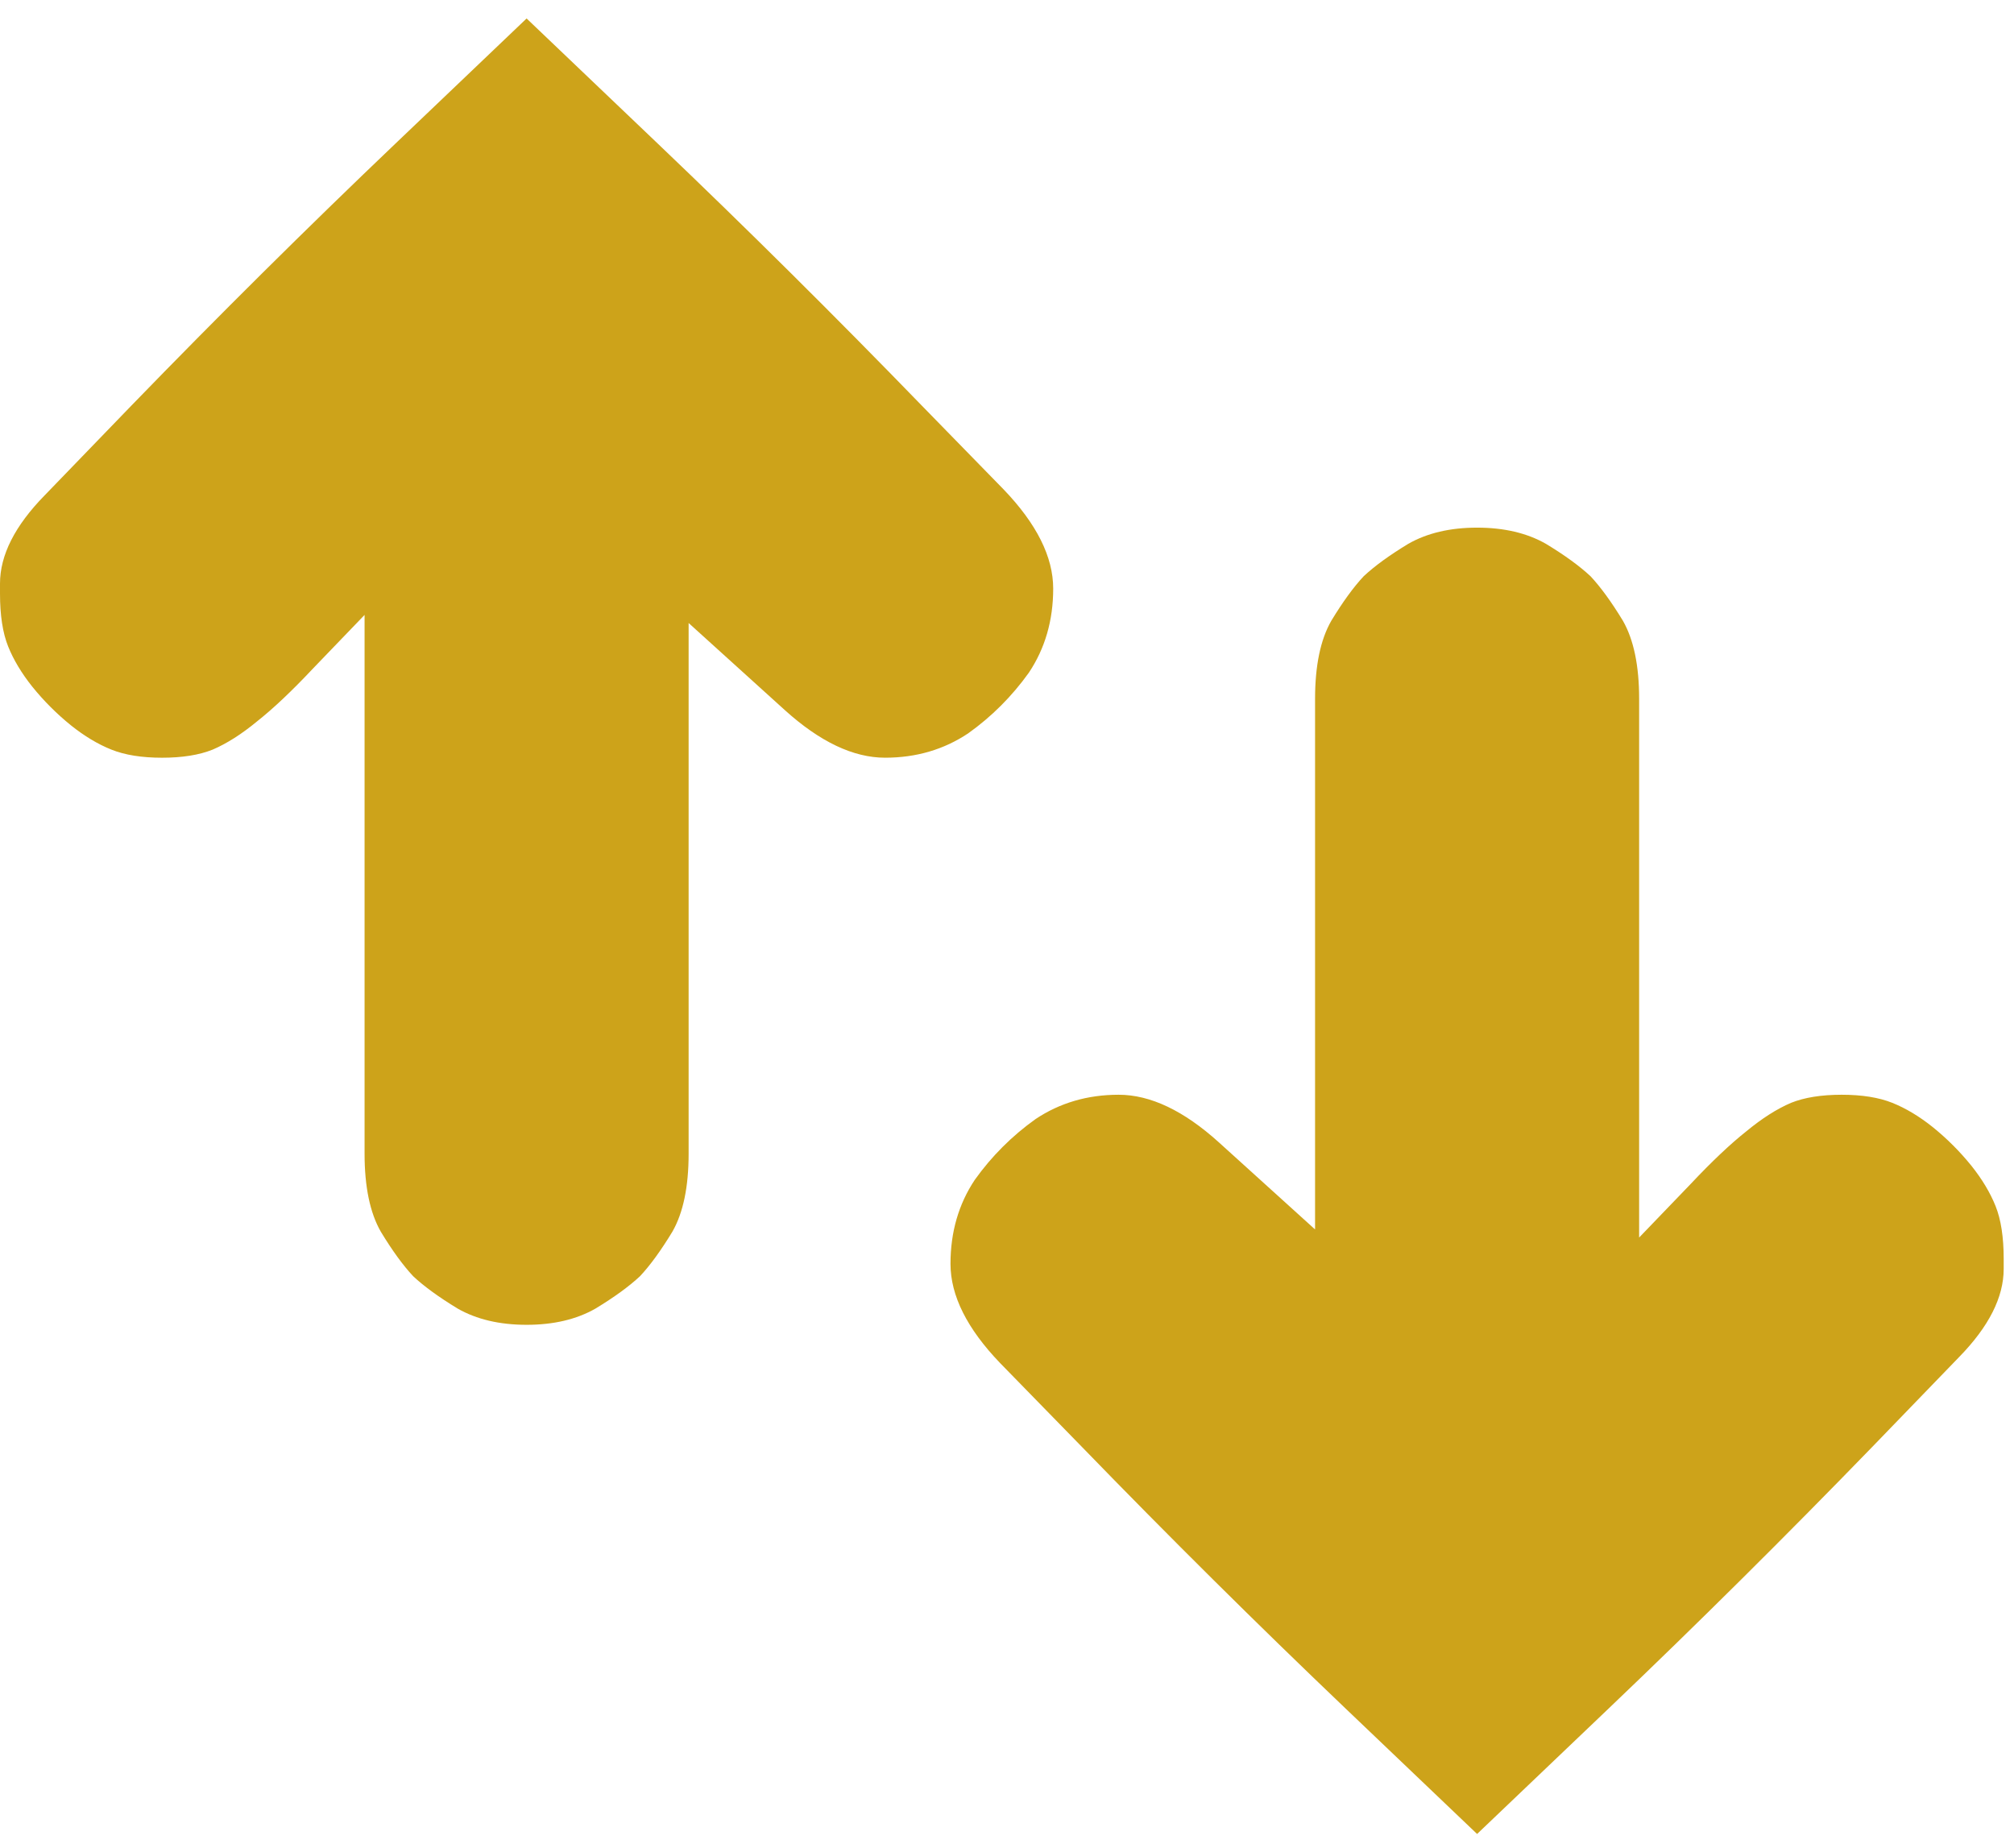
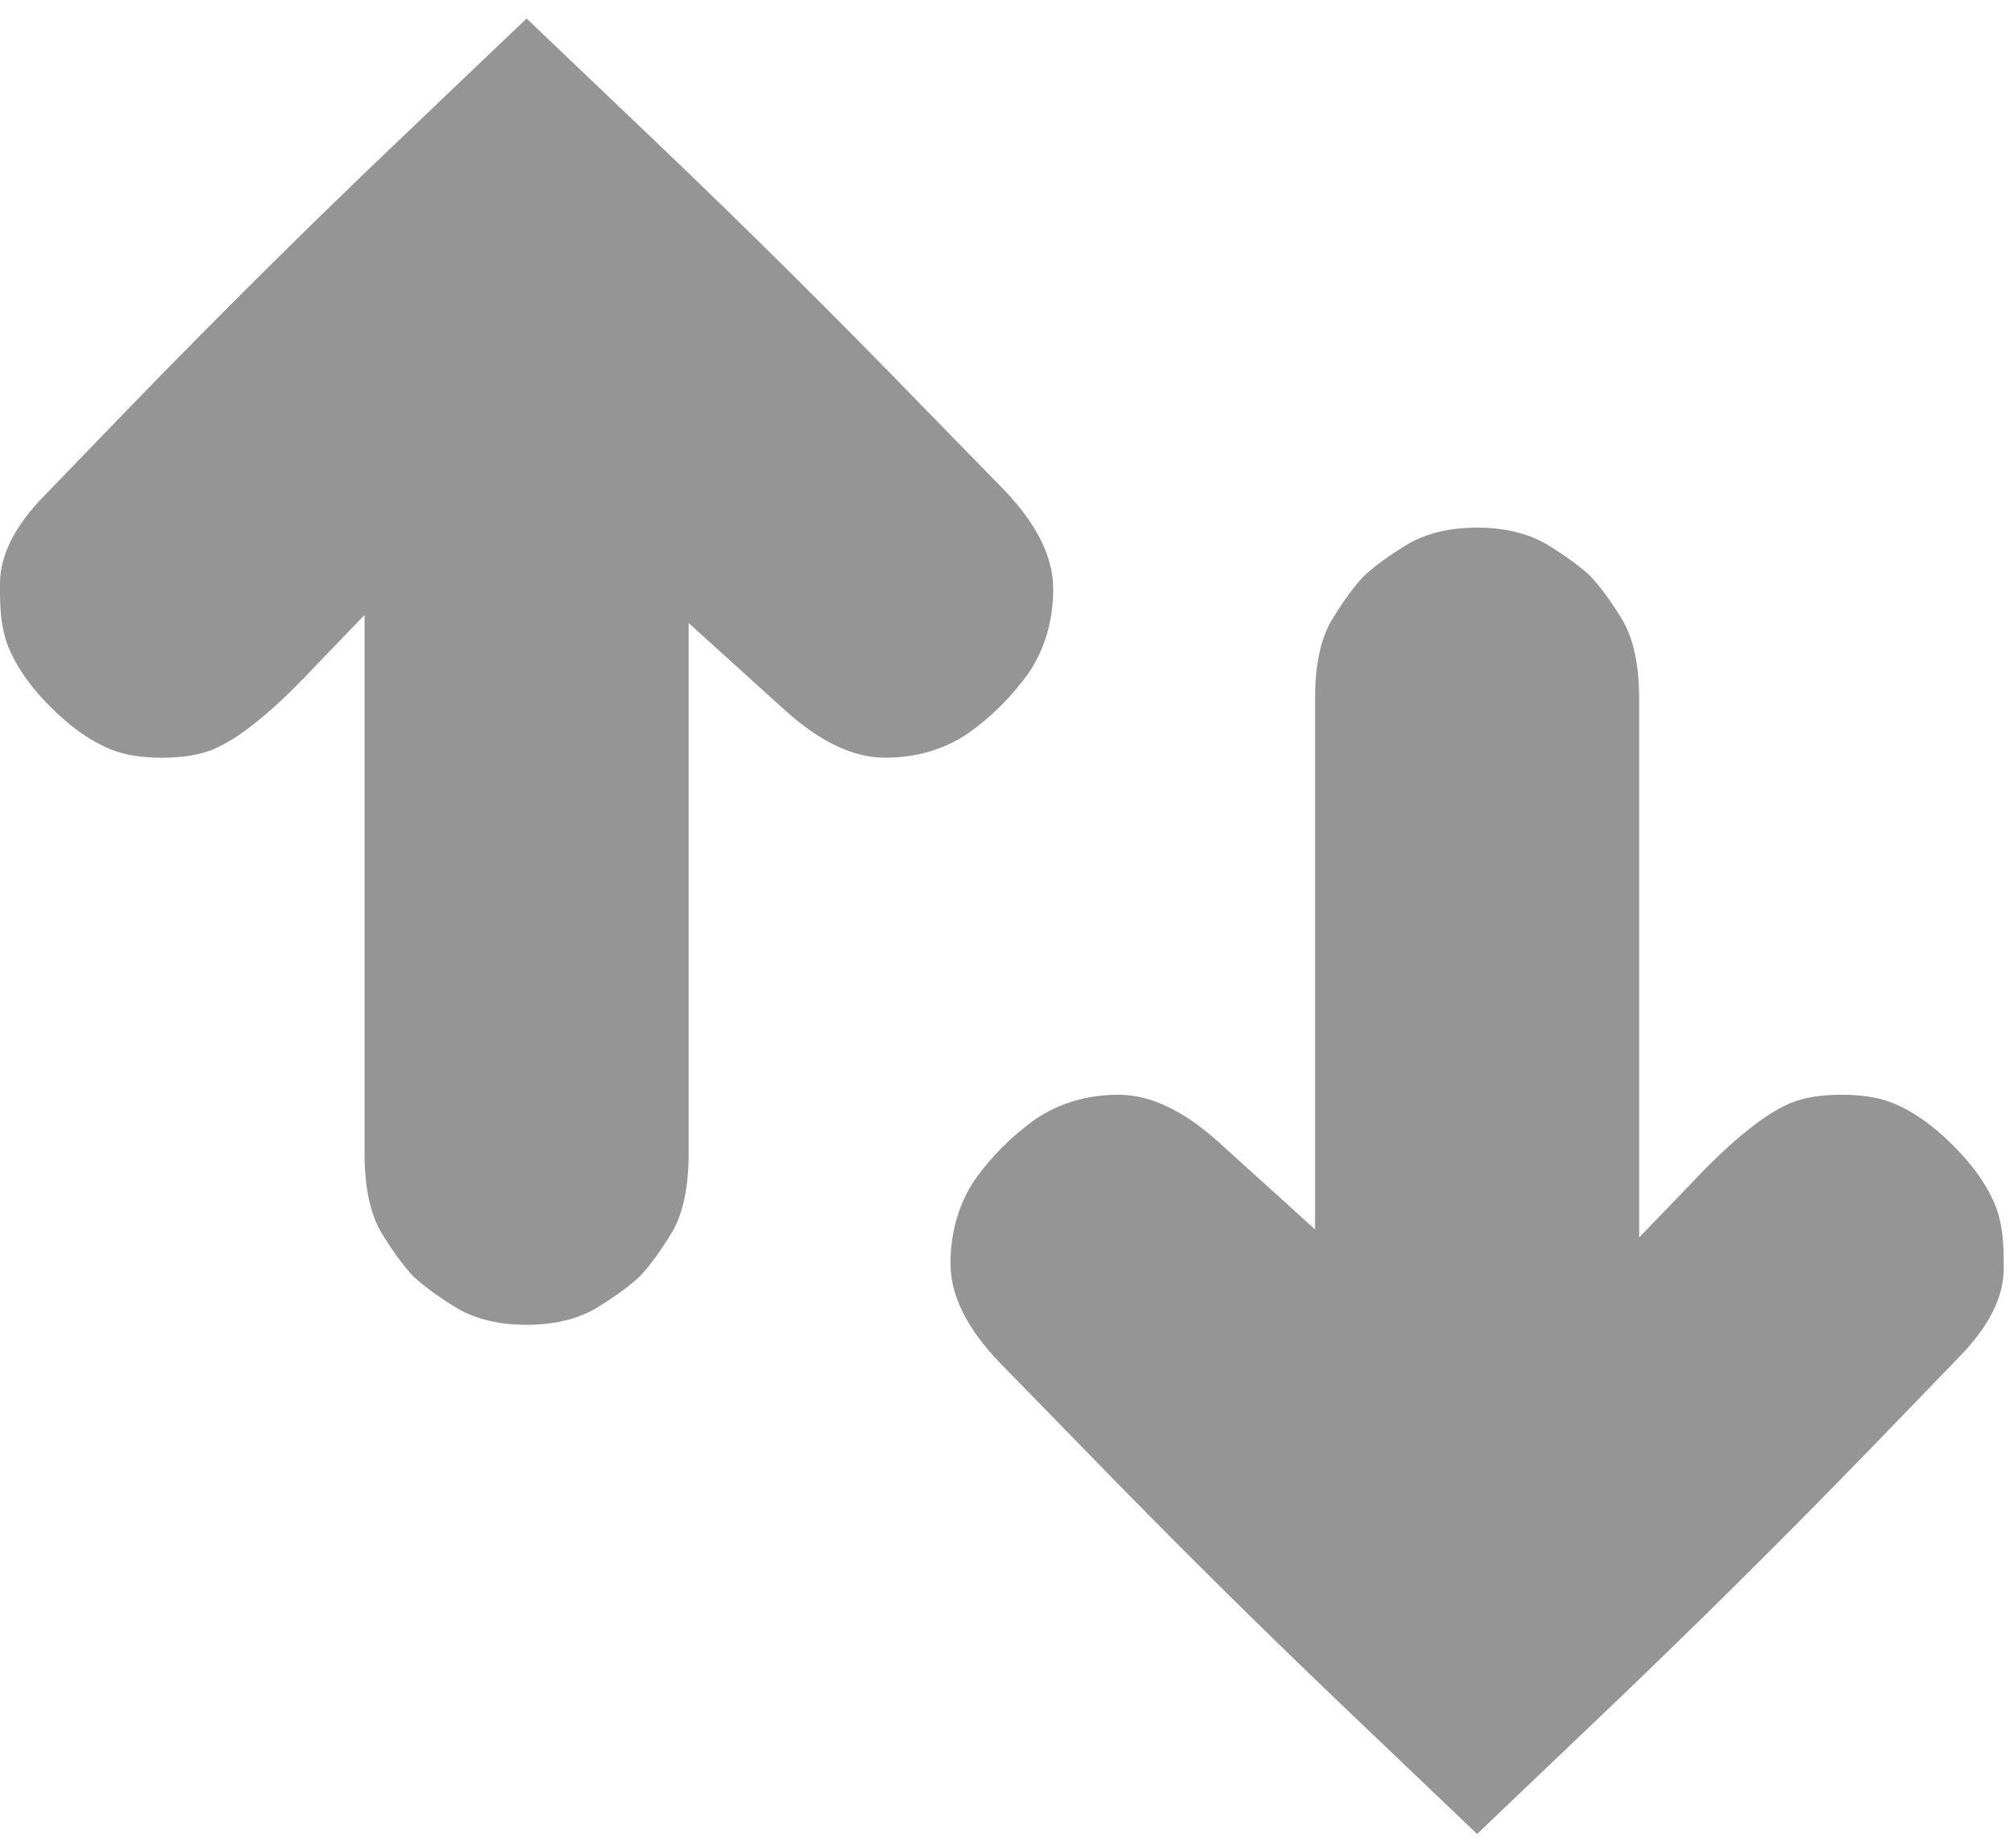
<svg xmlns="http://www.w3.org/2000/svg" width="109px" height="100px" viewBox="0 0 109 100" version="1.1">
  <defs />
  <g id="Page-1" stroke="none" stroke-width="1" fill="none" fill-rule="evenodd">
-     <path d="M32.994,64.851 C34.71,64.851 36.501,63.956 38.365,62.165 L42.913,57.726 C47.774,53.012 52.487,48.262 57.054,43.476 L63.851,36.351 L57.054,29.226 C52.487,24.439 47.774,19.689 42.914,14.976 L38.036,10.263 C36.392,8.655 34.803,7.851 33.268,7.851 L32.72,7.851 C31.551,7.851 30.601,7.997 29.87,8.289 C29.14,8.582 28.409,9.02 27.678,9.605 C26.911,10.226 26.217,10.92 25.595,11.688 C25.011,12.419 24.572,13.149 24.28,13.88 C23.987,14.611 23.841,15.524 23.841,16.62 C23.841,17.716 23.987,18.63 24.28,19.36 C24.609,20.128 25.12,20.932 25.815,21.772 C26.509,22.649 27.459,23.654 28.665,24.787 L31.57,27.582 L2.412,27.582 C0.621,27.582 -0.785,27.874 -1.809,28.459 C-2.832,29.079 -3.636,29.665 -4.221,30.212 C-4.769,30.797 -5.354,31.601 -5.975,32.624 C-6.558,33.647 -6.851,34.89 -6.851,36.351 C-6.851,37.813 -6.558,39.055 -5.974,40.077 C-5.353,41.101 -4.768,41.904 -4.22,42.489 C-3.636,43.037 -2.832,43.622 -1.808,44.243 C-0.785,44.828 0.621,45.12 2.412,45.12 L31.132,45.12 L26.418,50.327 C24.701,52.227 23.842,54.036 23.842,55.753 C23.842,57.434 24.281,58.931 25.158,60.247 C26.07,61.526 27.167,62.621 28.445,63.535 C29.76,64.412 31.277,64.851 32.994,64.851 Z" id="Shape" fill="#CDA31A" transform="translate(28.5, 36.35087) rotate(-90) translate(-28.5, -36.35087) " />
-     <path d="M84.436,92.409 C86.153,92.409 87.944,91.514 89.807,89.723 L94.356,85.284 C99.216,80.57 103.929,75.82 108.496,71.034 L115.293,63.909 L108.497,56.784 C103.93,51.997 99.216,47.247 94.356,42.534 L89.479,37.82 C87.834,36.213 86.245,35.409 84.71,35.409 L84.162,35.409 C82.994,35.409 82.043,35.555 81.313,35.847 C80.582,36.14 79.851,36.578 79.12,37.162 C78.353,37.783 77.659,38.478 77.038,39.245 C76.453,39.976 76.015,40.707 75.722,41.438 C75.43,42.169 75.284,43.082 75.284,44.178 C75.284,45.274 75.43,46.188 75.722,46.918 C76.051,47.686 76.563,48.489 77.257,49.33 C77.952,50.207 78.902,51.211 80.107,52.344 L83.012,55.139 L53.854,55.139 C52.064,55.139 50.657,55.432 49.633,56.016 C48.611,56.637 47.807,57.222 47.221,57.77 C46.674,58.355 46.088,59.158 45.468,60.182 C44.884,61.205 44.591,62.447 44.591,63.909 C44.591,65.371 44.884,66.612 45.468,67.635 C46.089,68.659 46.674,69.462 47.222,70.047 C47.807,70.595 48.611,71.18 49.634,71.801 C50.657,72.386 52.064,72.678 53.855,72.678 L82.574,72.678 L77.86,77.885 C76.143,79.785 75.284,81.594 75.284,83.31 C75.284,84.991 75.723,86.489 76.6,87.804 C77.513,89.083 78.609,90.179 79.887,91.093 C81.203,91.97 82.719,92.409 84.436,92.409 Z" id="Shape" fill="#CDA31A" transform="translate(79.94229, 63.90859) rotate(-270) translate(-79.94229, -63.90859) " />
+     <path d="M32.994,64.851 C34.71,64.851 36.501,63.956 38.365,62.165 L42.913,57.726 C47.774,53.012 52.487,48.262 57.054,43.476 L63.851,36.351 L57.054,29.226 C52.487,24.439 47.774,19.689 42.914,14.976 L38.036,10.263 C36.392,8.655 34.803,7.851 33.268,7.851 L32.72,7.851 C31.551,7.851 30.601,7.997 29.87,8.289 C29.14,8.582 28.409,9.02 27.678,9.605 C26.911,10.226 26.217,10.92 25.595,11.688 C25.011,12.419 24.572,13.149 24.28,13.88 C23.987,14.611 23.841,15.524 23.841,16.62 C23.841,17.716 23.987,18.63 24.28,19.36 C24.609,20.128 25.12,20.932 25.815,21.772 C26.509,22.649 27.459,23.654 28.665,24.787 L31.57,27.582 L2.412,27.582 C0.621,27.582 -0.785,27.874 -1.809,28.459 C-2.832,29.079 -3.636,29.665 -4.221,30.212 C-4.769,30.797 -5.354,31.601 -5.975,32.624 C-6.558,33.647 -6.851,34.89 -6.851,36.351 C-6.851,37.813 -6.558,39.055 -5.974,40.077 C-5.353,41.101 -4.768,41.904 -4.22,42.489 C-3.636,43.037 -2.832,43.622 -1.808,44.243 C-0.785,44.828 0.621,45.12 2.412,45.12 L31.132,45.12 L26.418,50.327 C24.701,52.227 23.842,54.036 23.842,55.753 C23.842,57.434 24.281,58.931 25.158,60.247 C26.07,61.526 27.167,62.621 28.445,63.535 C29.76,64.412 31.277,64.851 32.994,64.851 Z" id="Shape" fill="#959595" transform="translate(28.5, 36.35087) rotate(-90) translate(-28.5, -36.35087) " />
+     <path d="M84.436,92.409 C86.153,92.409 87.944,91.514 89.807,89.723 L94.356,85.284 C99.216,80.57 103.929,75.82 108.496,71.034 L115.293,63.909 L108.497,56.784 C103.93,51.997 99.216,47.247 94.356,42.534 L89.479,37.82 C87.834,36.213 86.245,35.409 84.71,35.409 L84.162,35.409 C82.994,35.409 82.043,35.555 81.313,35.847 C80.582,36.14 79.851,36.578 79.12,37.162 C78.353,37.783 77.659,38.478 77.038,39.245 C76.453,39.976 76.015,40.707 75.722,41.438 C75.43,42.169 75.284,43.082 75.284,44.178 C75.284,45.274 75.43,46.188 75.722,46.918 C76.051,47.686 76.563,48.489 77.257,49.33 C77.952,50.207 78.902,51.211 80.107,52.344 L83.012,55.139 L53.854,55.139 C52.064,55.139 50.657,55.432 49.633,56.016 C48.611,56.637 47.807,57.222 47.221,57.77 C46.674,58.355 46.088,59.158 45.468,60.182 C44.884,61.205 44.591,62.447 44.591,63.909 C44.591,65.371 44.884,66.612 45.468,67.635 C46.089,68.659 46.674,69.462 47.222,70.047 C47.807,70.595 48.611,71.18 49.634,71.801 C50.657,72.386 52.064,72.678 53.855,72.678 L82.574,72.678 L77.86,77.885 C76.143,79.785 75.284,81.594 75.284,83.31 C75.284,84.991 75.723,86.489 76.6,87.804 C77.513,89.083 78.609,90.179 79.887,91.093 C81.203,91.97 82.719,92.409 84.436,92.409 Z" id="Shape" fill="#959595" transform="translate(79.94229, 63.90859) rotate(-270) translate(-79.94229, -63.90859) " />
  </g>
</svg>
